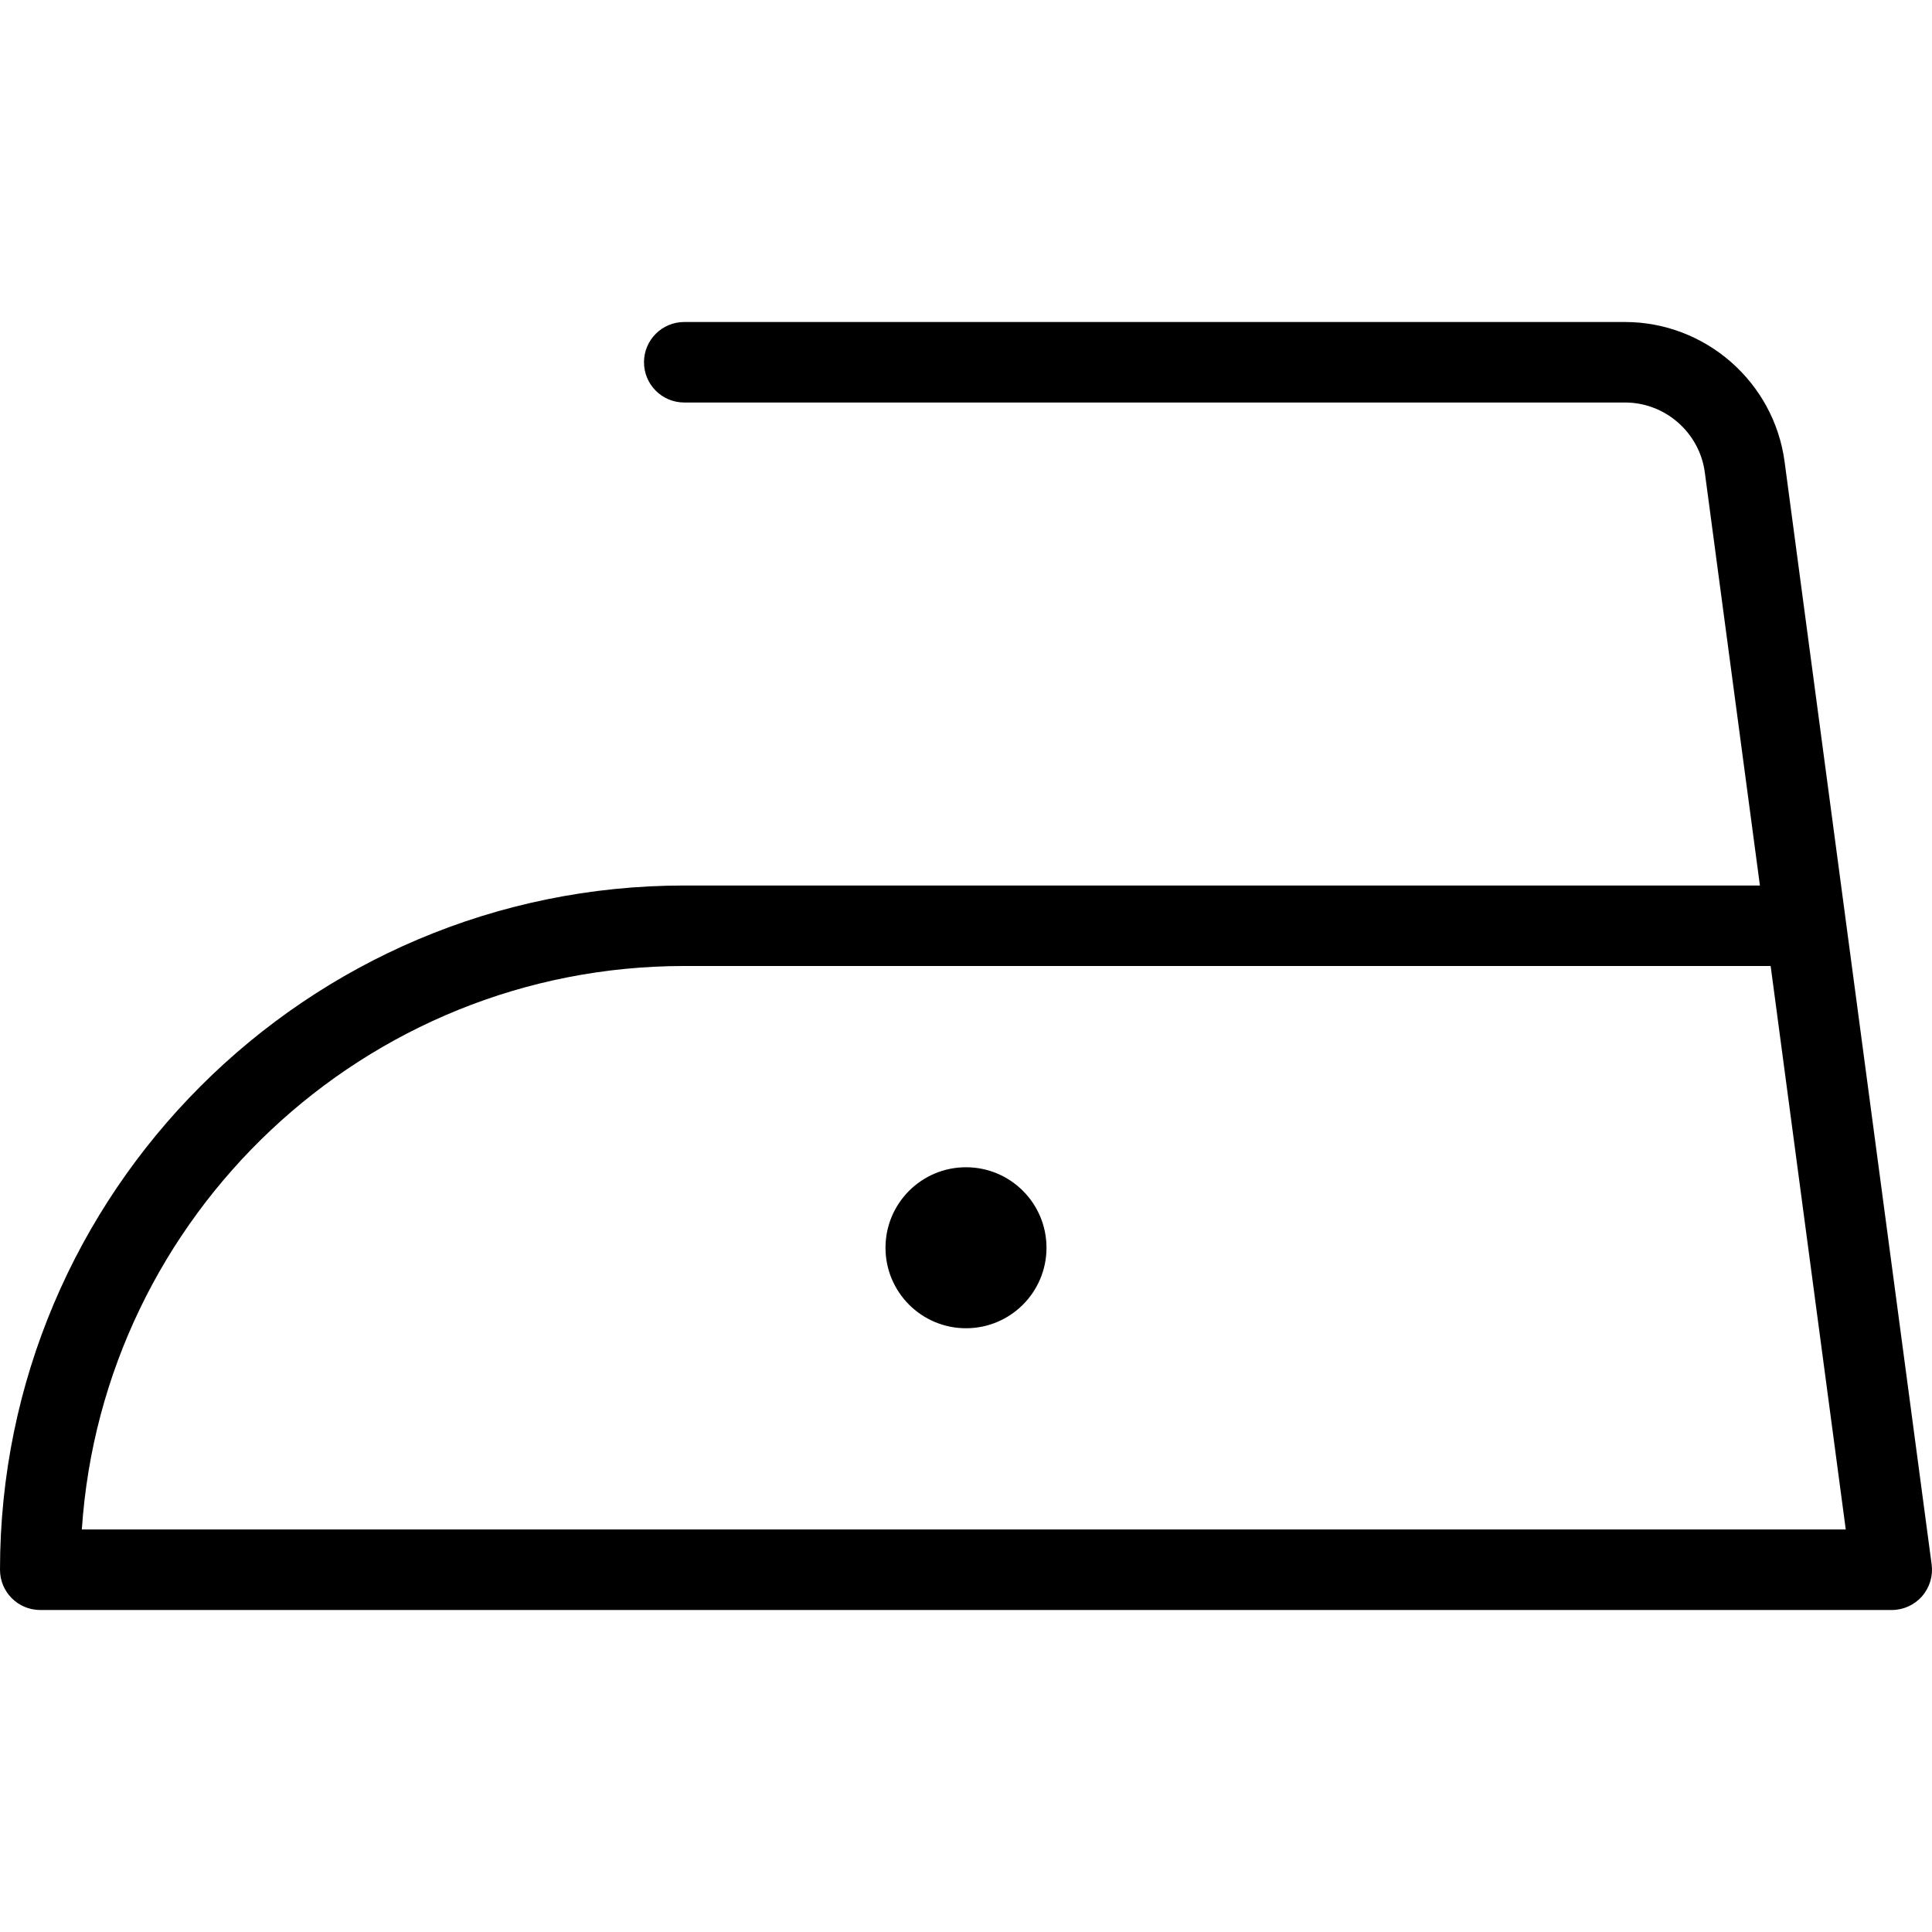
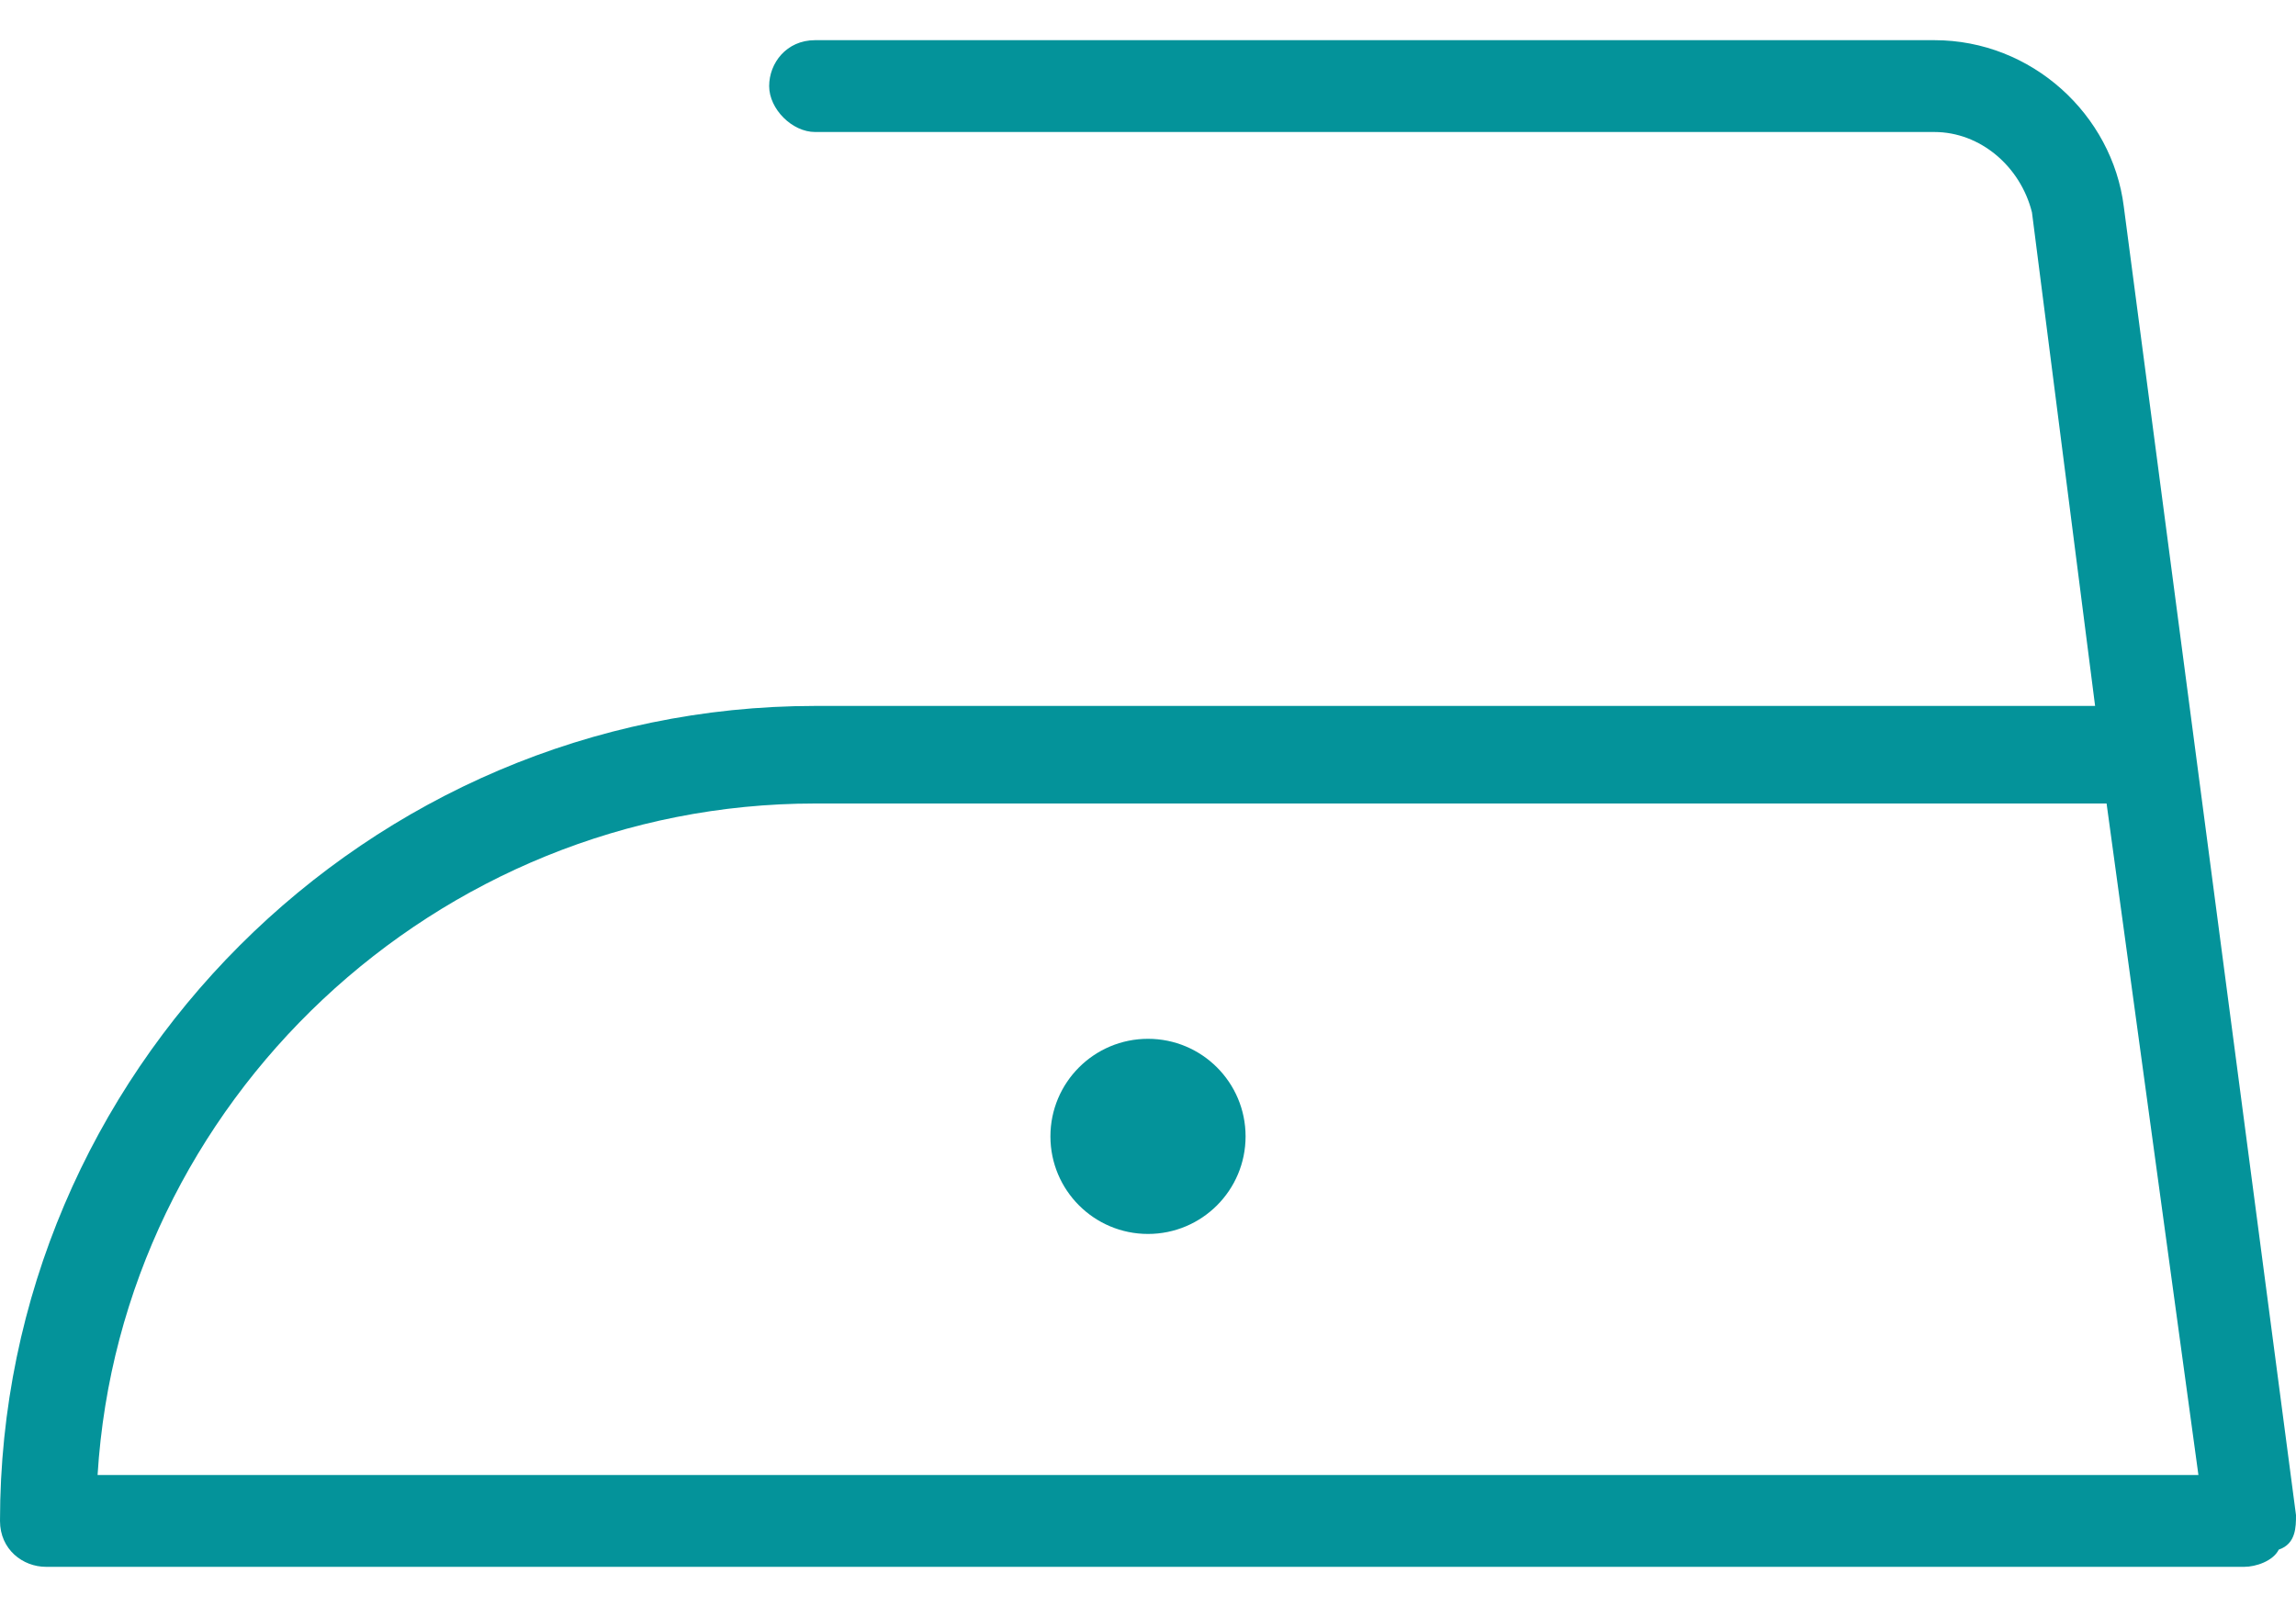
- <svg xmlns="http://www.w3.org/2000/svg" version="1.1" id="Capa_1" x="0px" y="0px" viewBox="0 0 512 512" style="enable-background:new 0 0 512 512;" xml:space="preserve">
+ <svg xmlns="http://www.w3.org/2000/svg" version="1.1" id="Capa_1" x="0px" y="0px" viewBox="0 0 40 28" style="enable-background:new 0 0 40 28;" xml:space="preserve">
  <g>
    <g>
      <g>
-         <path d="M511.906,414.594l-38.969-292.229c-2.813-21.115-20.99-37.031-42.292-37.031H181.333     c-5.896,0-10.667,4.771-10.667,10.667s4.771,10.667,10.667,10.667h249.313c10.646,0,19.74,7.958,21.146,18.51l14.604,109.49     H181.333C81.344,234.667,0,316.01,0,416c0,5.896,4.771,10.667,10.667,10.667h490.667c3.073,0,6-1.323,8.021-3.635     C511.385,420.708,512.313,417.635,511.906,414.594z M21.688,405.333C27.198,322.062,96.698,256,181.333,256H469.24     l19.906,149.333H21.688z" />
-         <circle cx="256" cy="330.667" r="21.333" />
+         <path fill="#04939A" d="M40,26.4l-3-22.8c-0.2-1.6-1.6-2.9-3.3-2.9H14.2c-0.5,0-0.8,0.4-0.8,0.8s0.4,0.8,0.8,0.8h19.5c0.8,0,1.5,0.6,1.7,1.4     l1.1,8.6H14.2C6.4,12.3,0,18.7,0,26.5c0,0.5,0.4,0.8,0.8,0.8h38.3c0.2,0,0.5-0.1,0.6-0.3C40,26.9,40,26.6,40,26.4z M1.7,25.7     C2.1,19.2,7.6,14,14.2,14h22.5l1.6,11.7H1.7z" />
+         <circle fill="#04939A" cx="20" cy="19.8" r="1.7" />
      </g>
    </g>
  </g>
-   <g>
- </g>
-   <g>
- </g>
-   <g>
- </g>
-   <g>
- </g>
-   <g>
- </g>
-   <g>
- </g>
-   <g>
- </g>
-   <g>
- </g>
-   <g>
- </g>
-   <g>
- </g>
-   <g>
- </g>
-   <g>
- </g>
-   <g>
- </g>
-   <g>
- </g>
-   <g>
- </g>
</svg>
